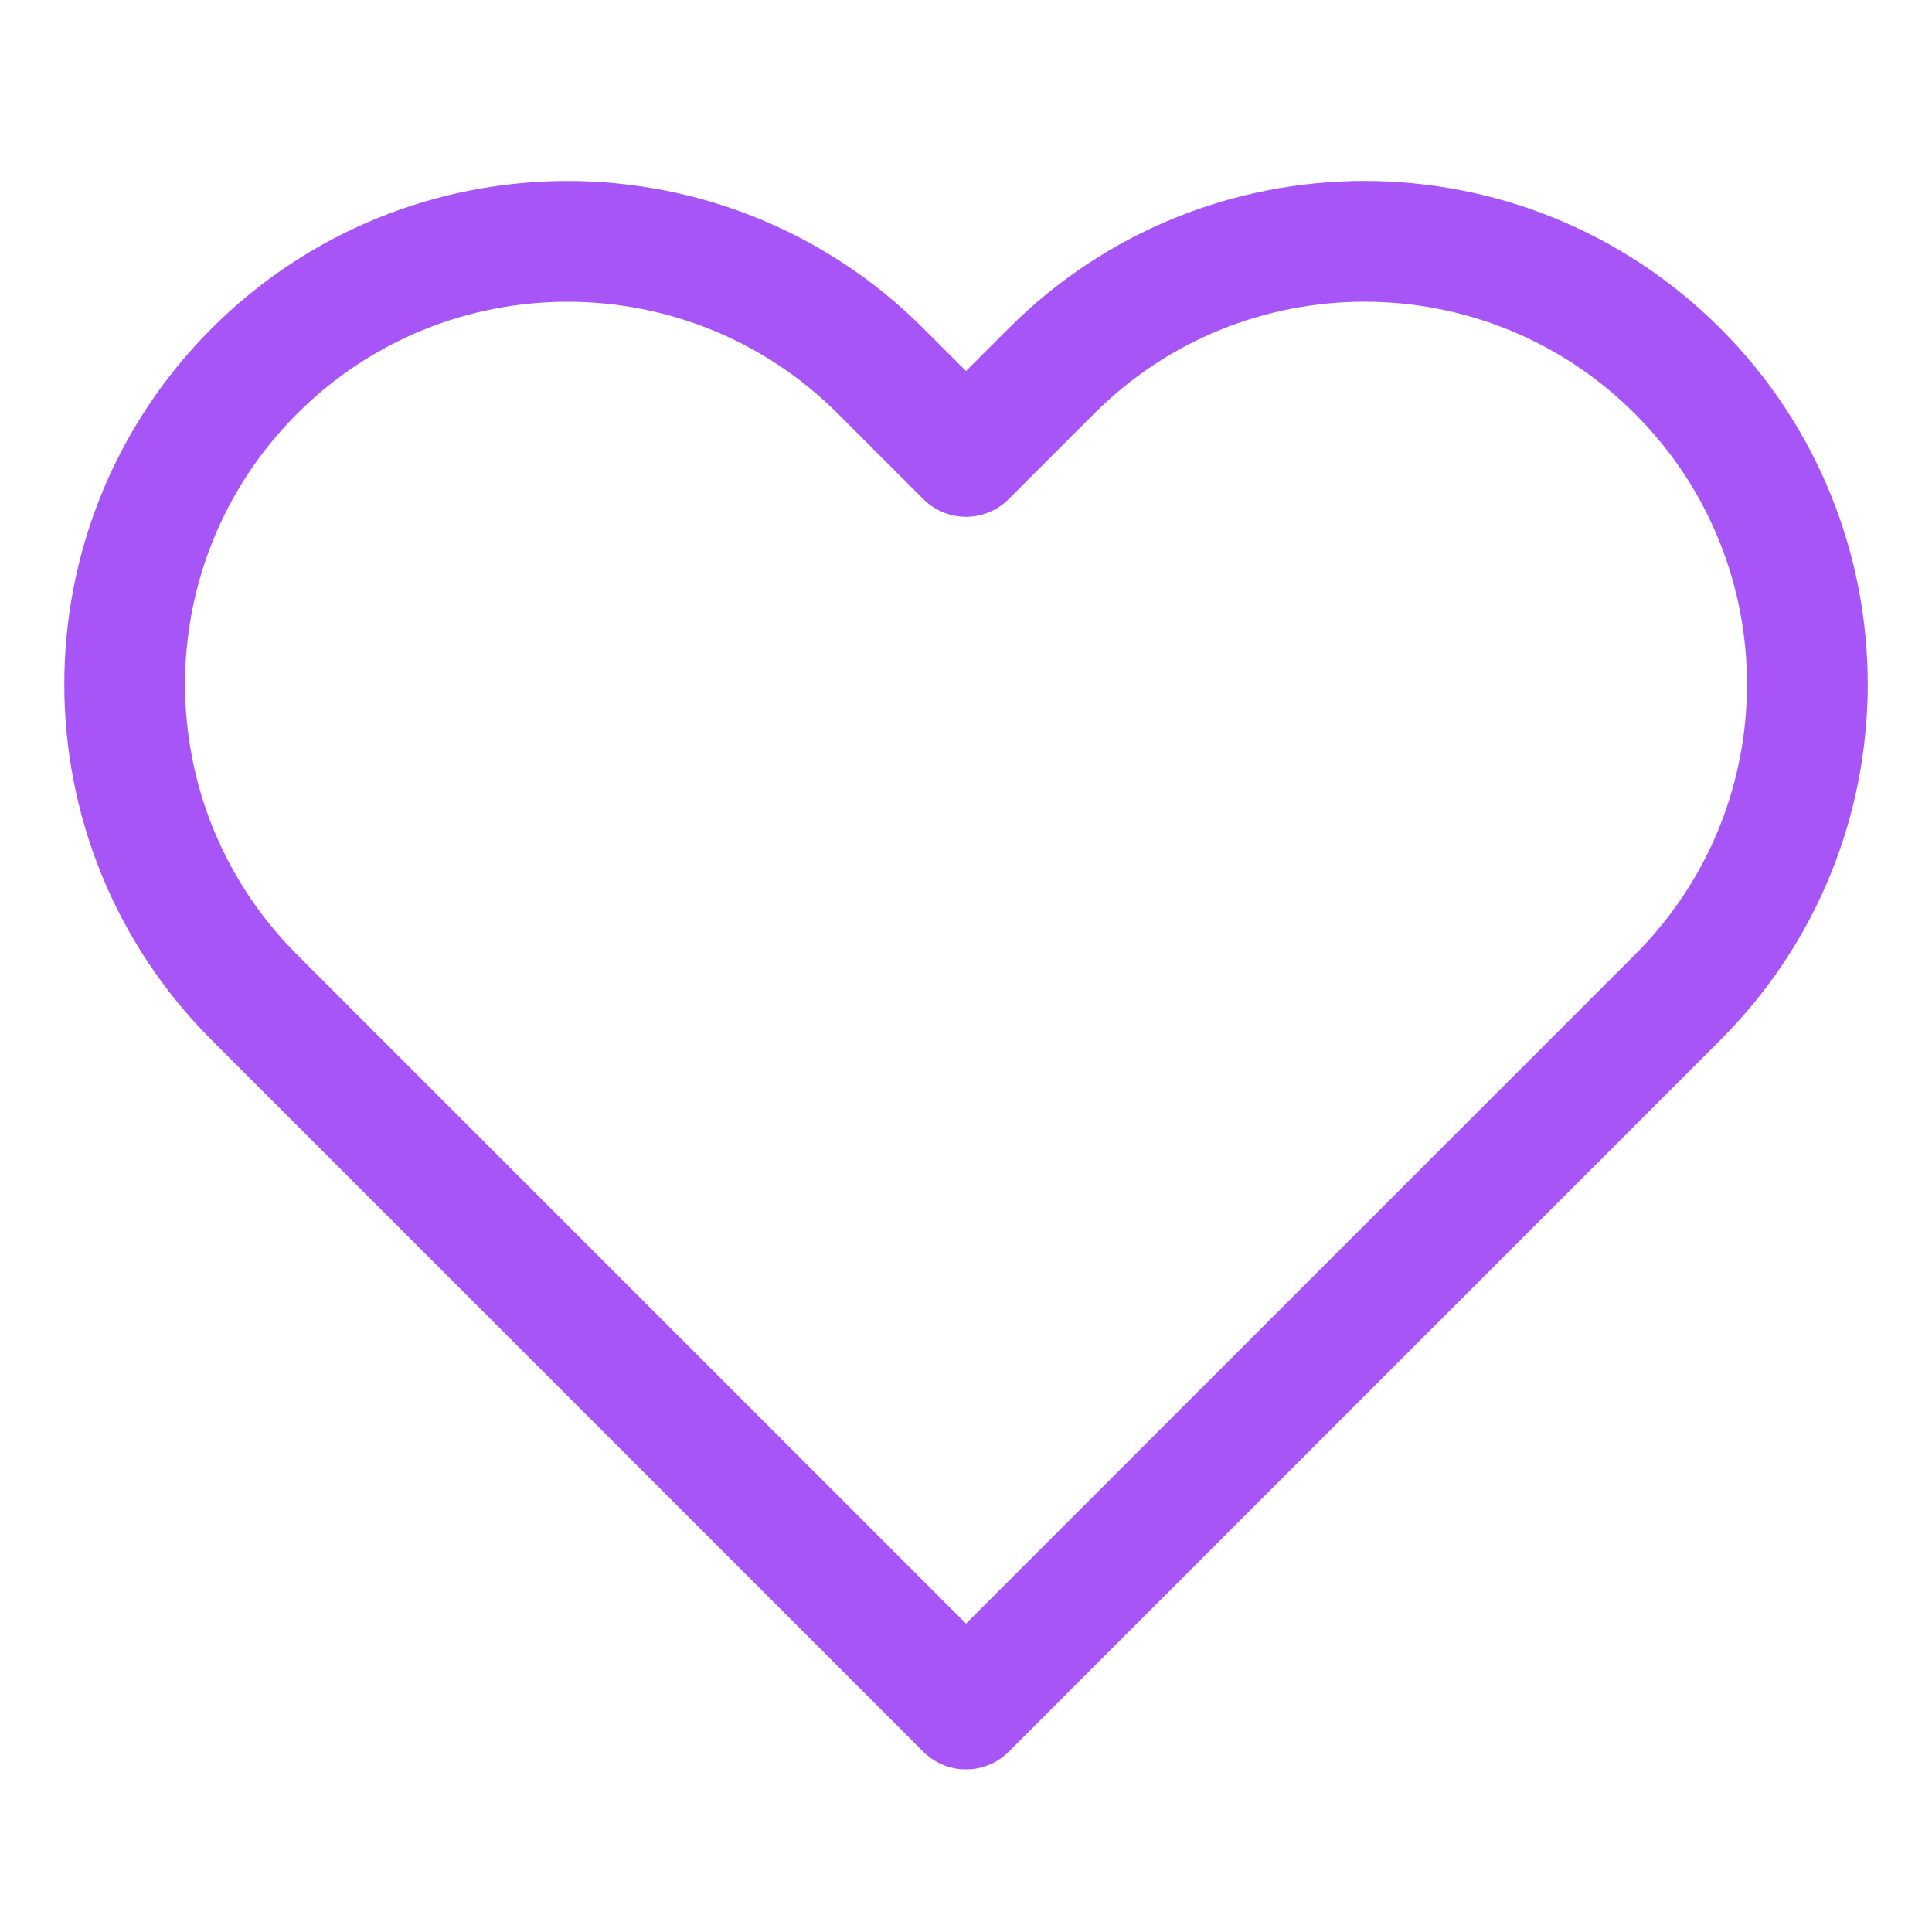
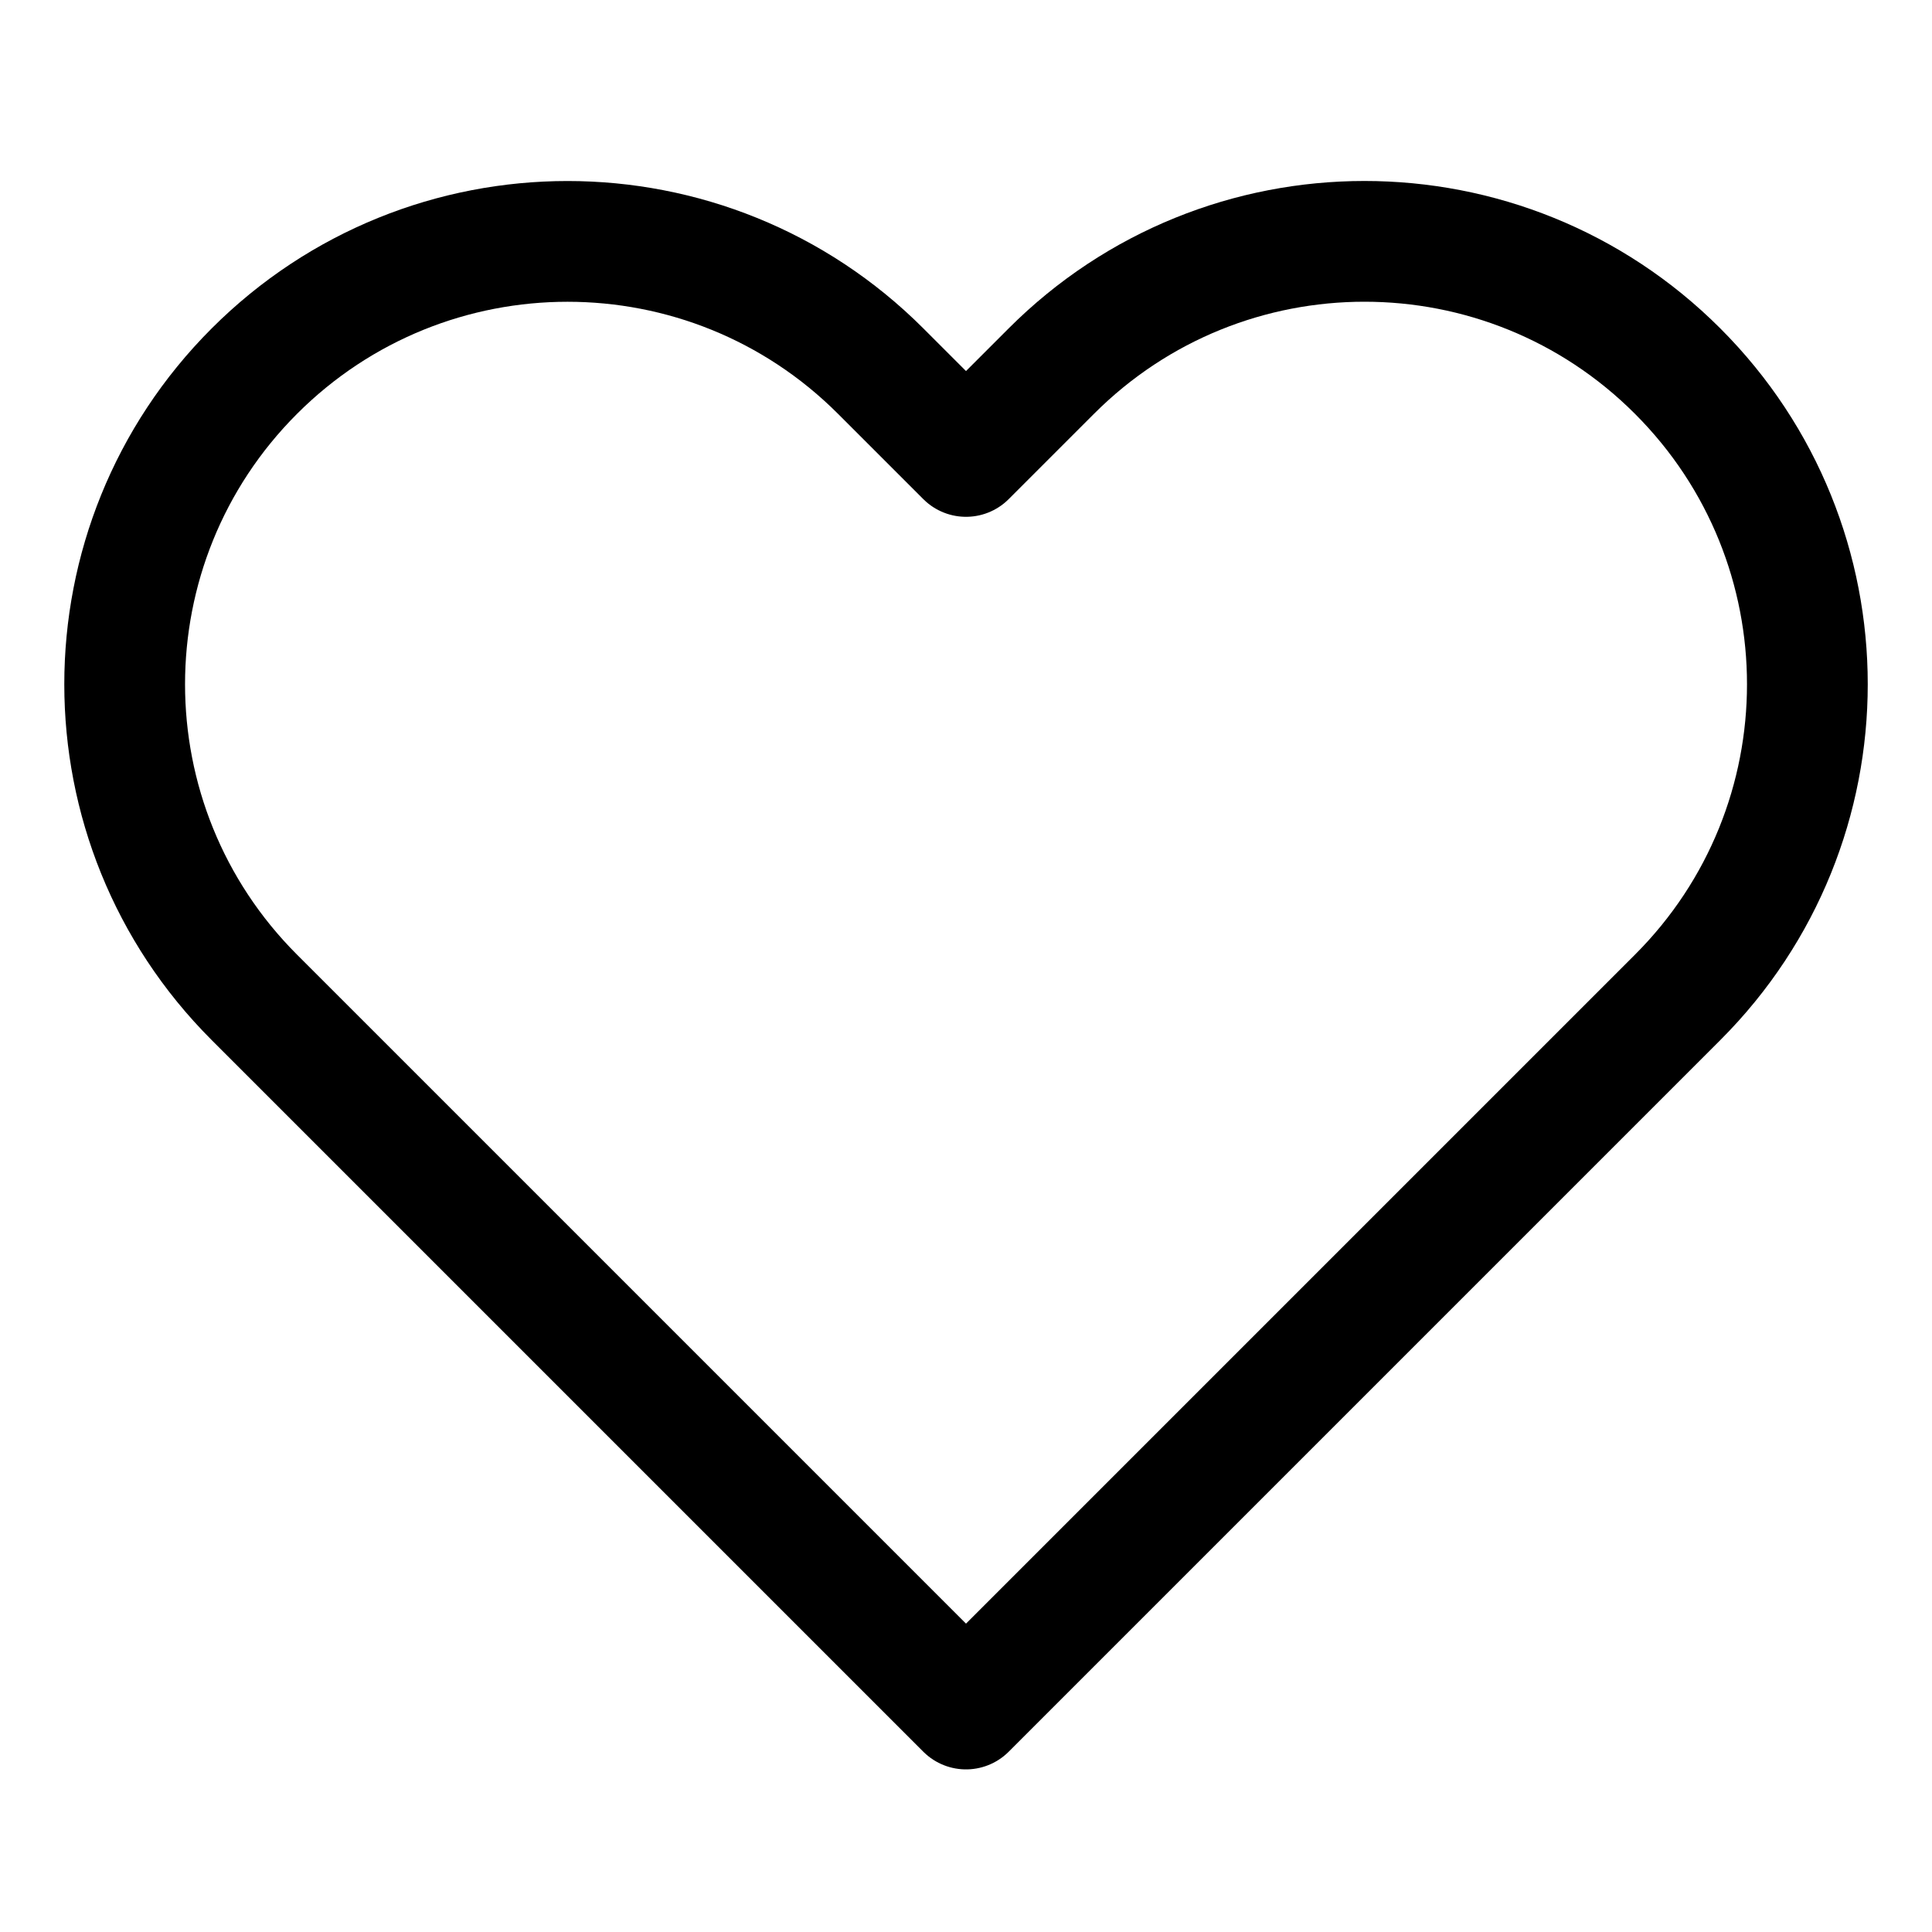
- <svg xmlns="http://www.w3.org/2000/svg" viewBox="0 0 24 24" fill="none" stroke="#a855f7" stroke-width="1.5" stroke-linecap="round" stroke-linejoin="round">
+ <svg xmlns="http://www.w3.org/2000/svg" viewBox="0 0 24 24" fill="none" stroke="currentColor" stroke-width="1.5" stroke-linecap="round" stroke-linejoin="round">
  <path d="M20.84 4.61a5.5 5.5 0 0 0-7.78 0L12 5.67l-1.06-1.06a5.5 5.5 0 0 0-7.78 7.78l1.06 1.06L12 21.23l7.78-7.78 1.06-1.06a5.5 5.5 0 0 0 0-7.78z" />
</svg>
